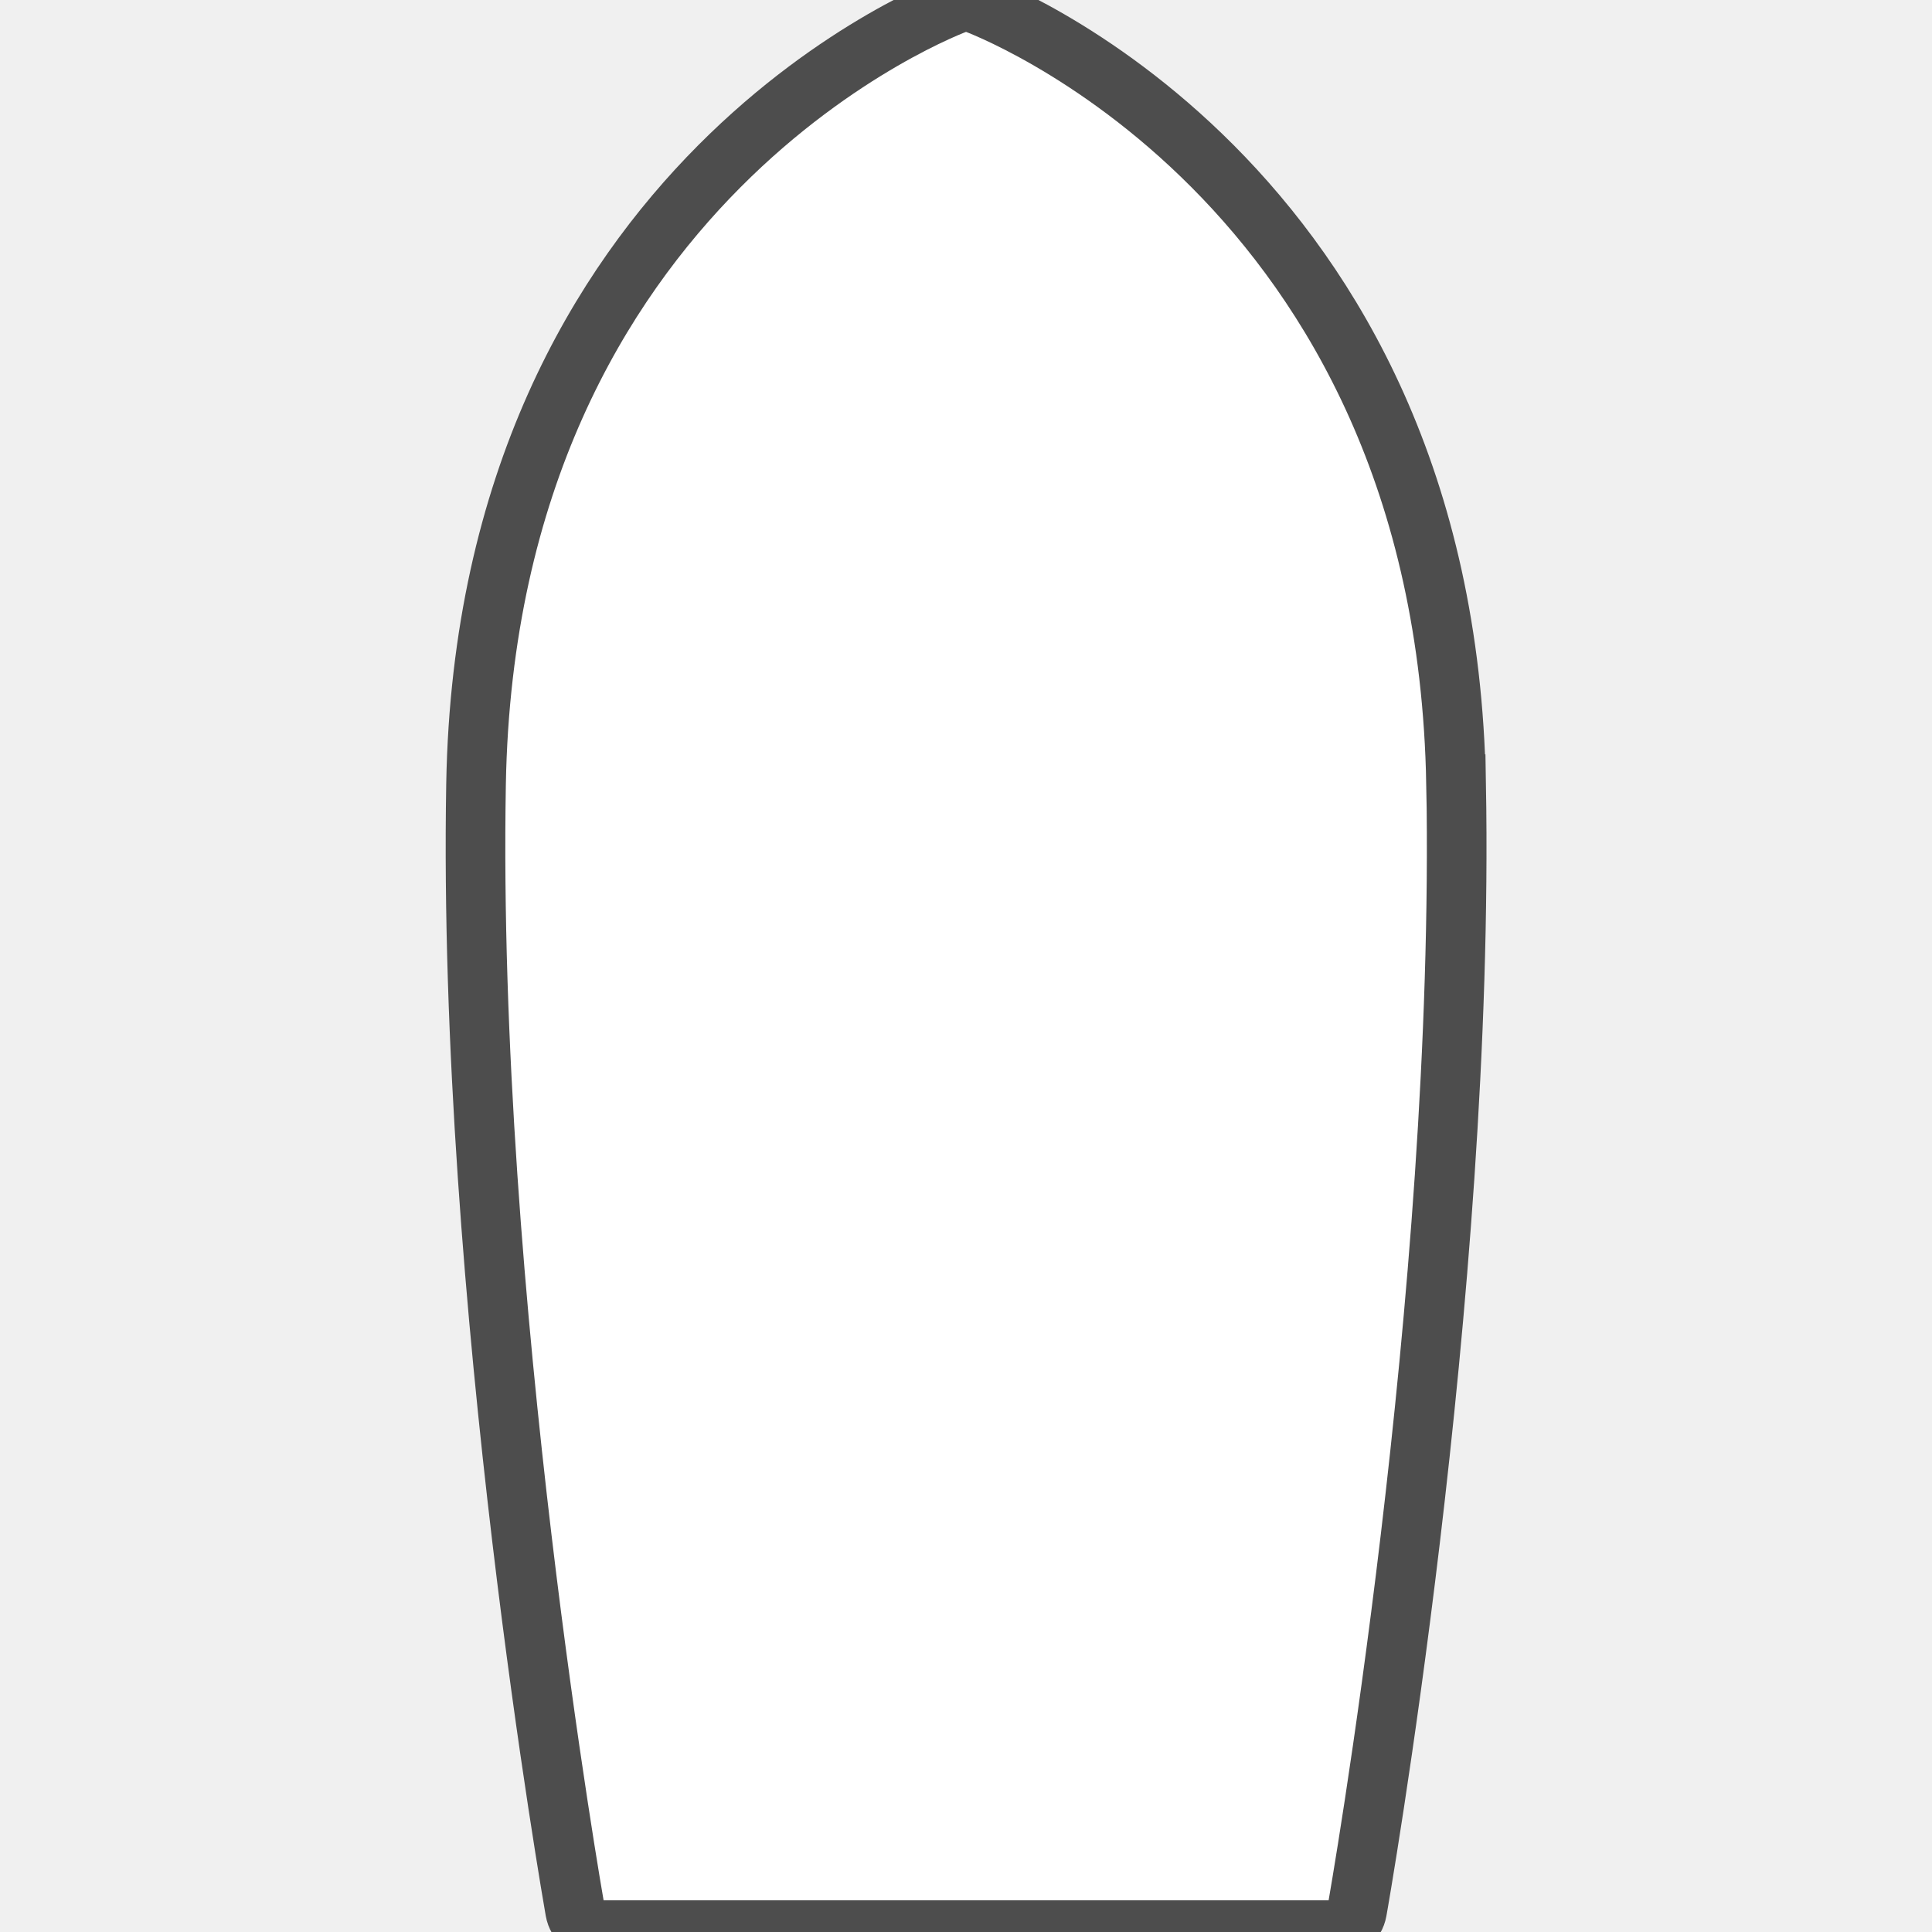
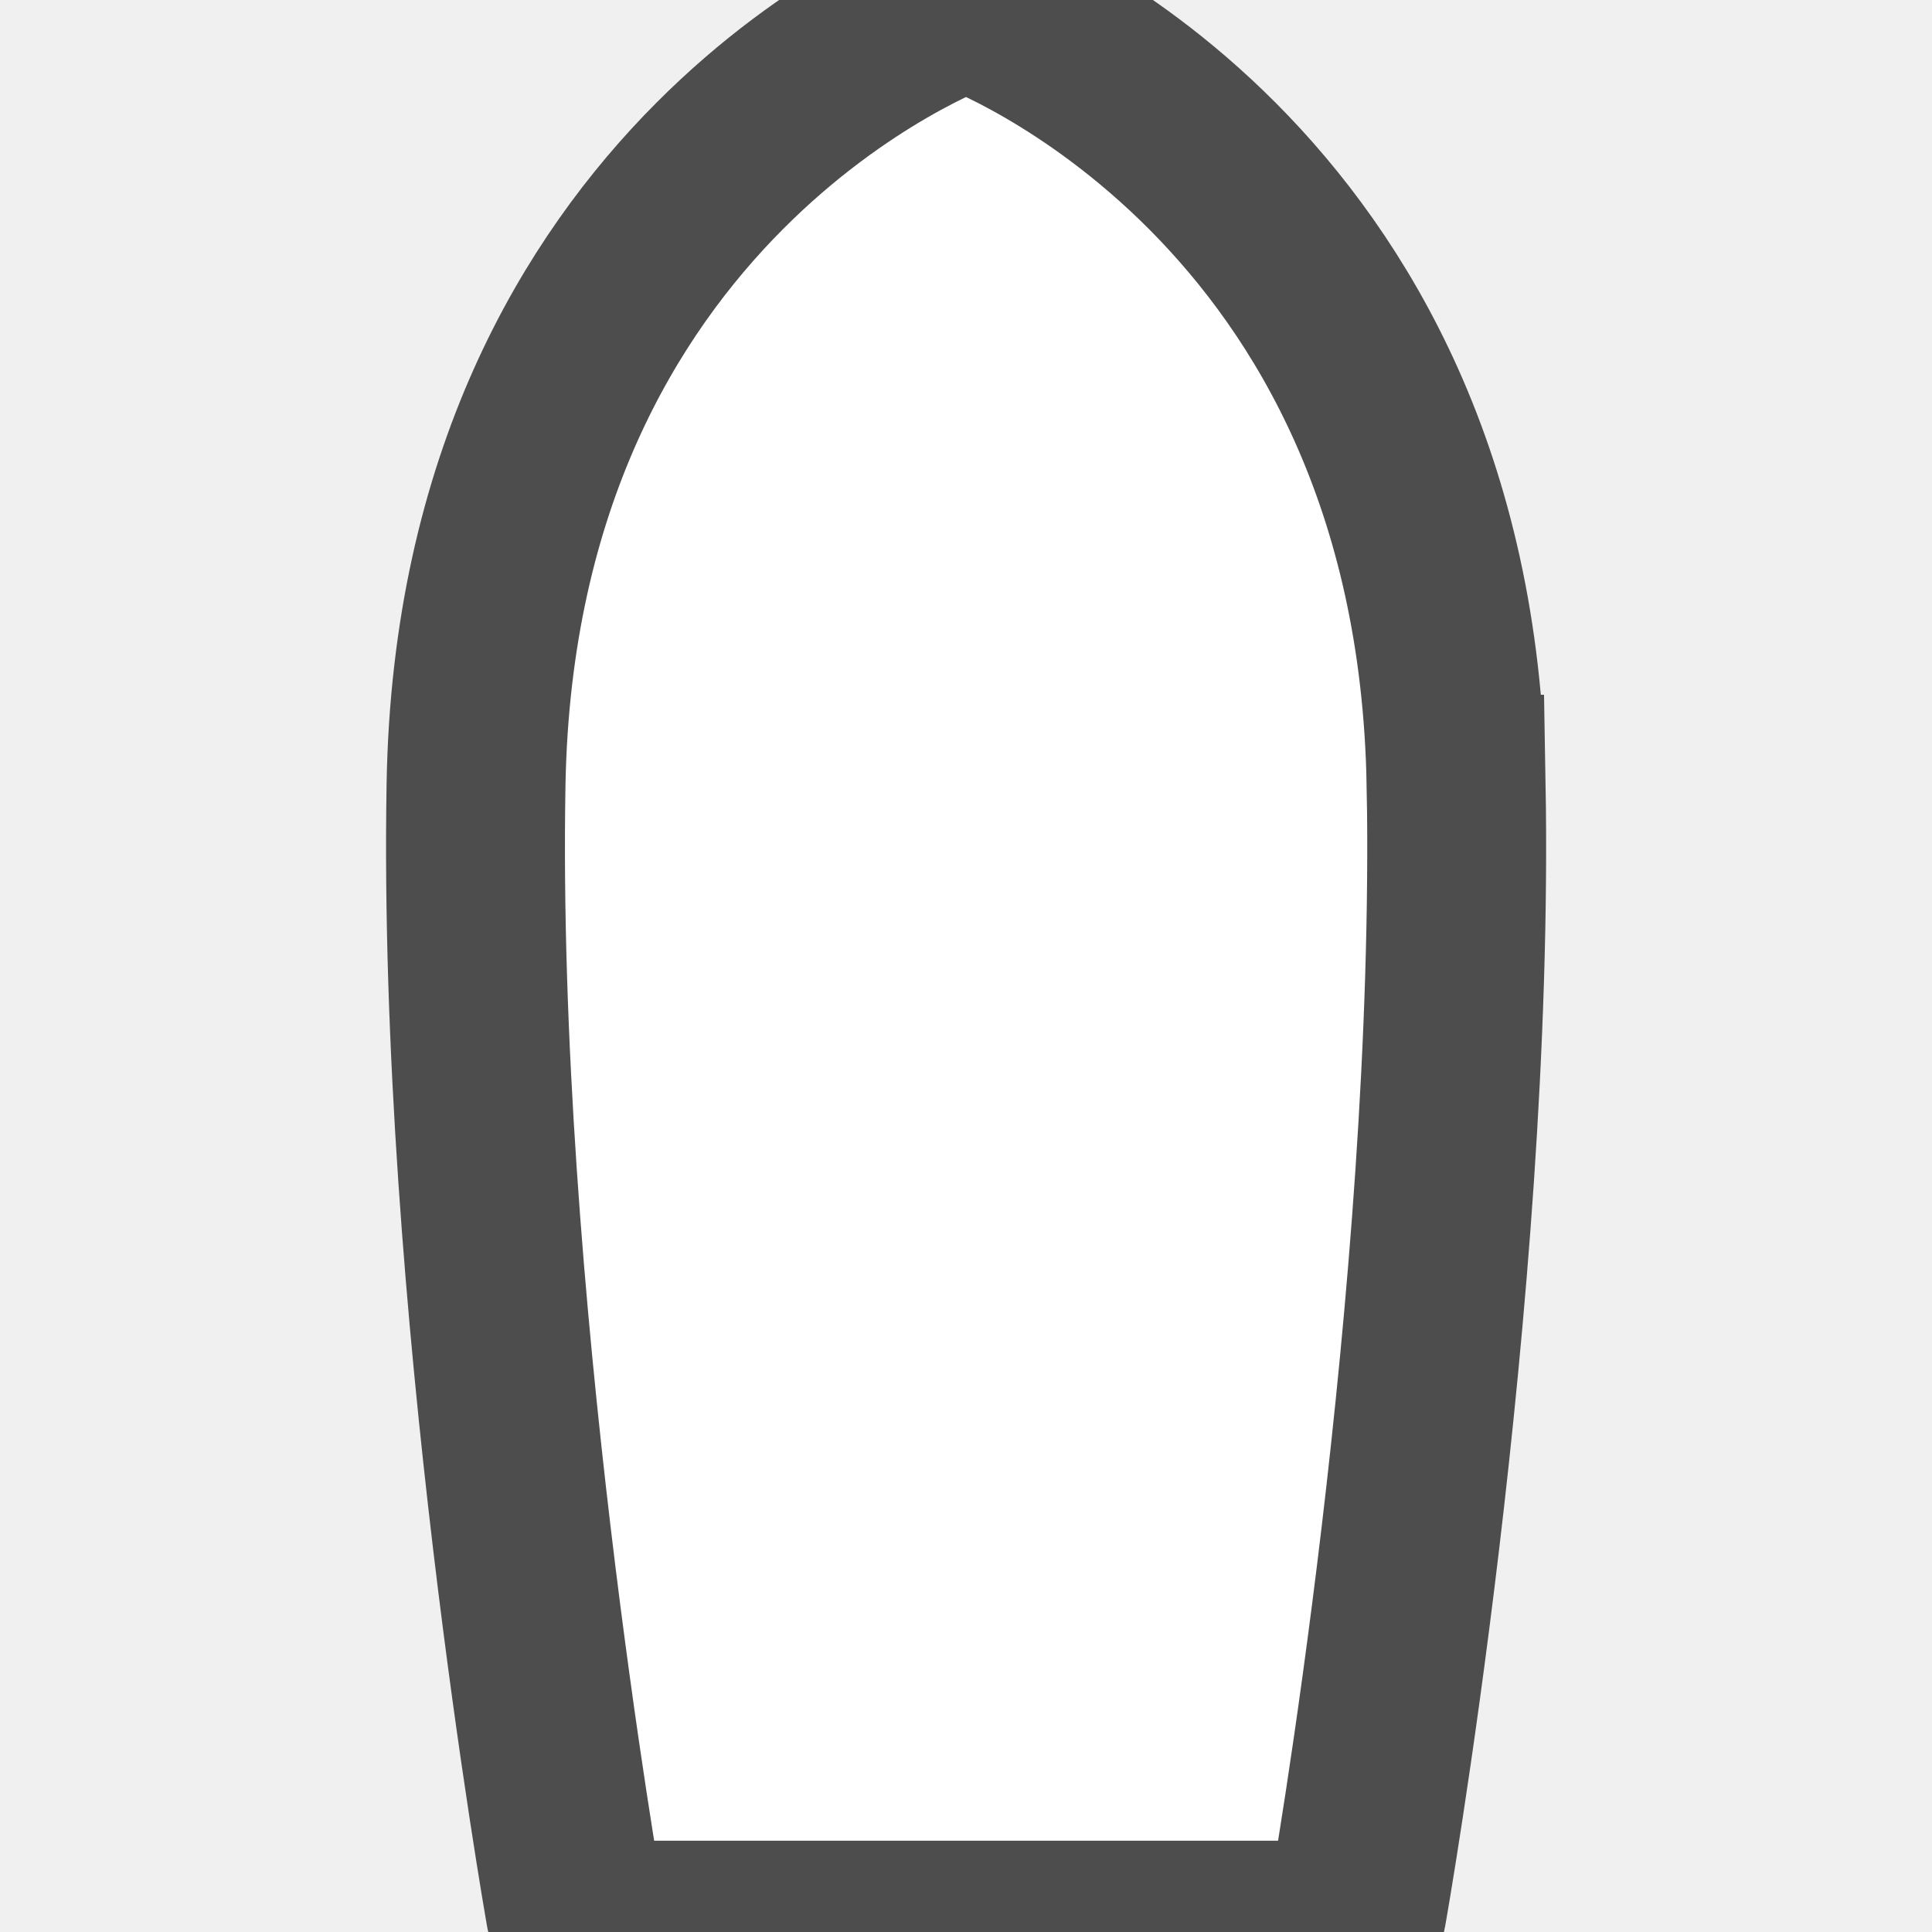
<svg xmlns="http://www.w3.org/2000/svg" viewBox="276 276 648 648">
-   <path fill="white" stroke="#4d4d4d" stroke-width="20" d="m764.37 539.02c-3.633-203.81-160.14-261.49-161.71-262.02-1.742-0.59-3.543-0.59-5.285 0-1.594 0.531-158.11 58.184-161.71 262.02-3.012 172.22 32.887 375.82 33.238 377.86 0.68 3.777 3.926 6.496 7.793 6.496h246.67c3.867 0 7.113-2.715 7.793-6.496 0.383-2.035 36.281-205.64 33.238-377.86z" />
+   <path fill="white" stroke="#4d4d4d" stroke-width="60" d="m764.37 539.02c-3.633-203.81-160.14-261.49-161.71-262.02-1.742-0.59-3.543-0.59-5.285 0-1.594 0.531-158.11 58.184-161.71 262.02-3.012 172.22 32.887 375.82 33.238 377.86 0.68 3.777 3.926 6.496 7.793 6.496h246.67c3.867 0 7.113-2.715 7.793-6.496 0.383-2.035 36.281-205.64 33.238-377.86z" />
</svg>
